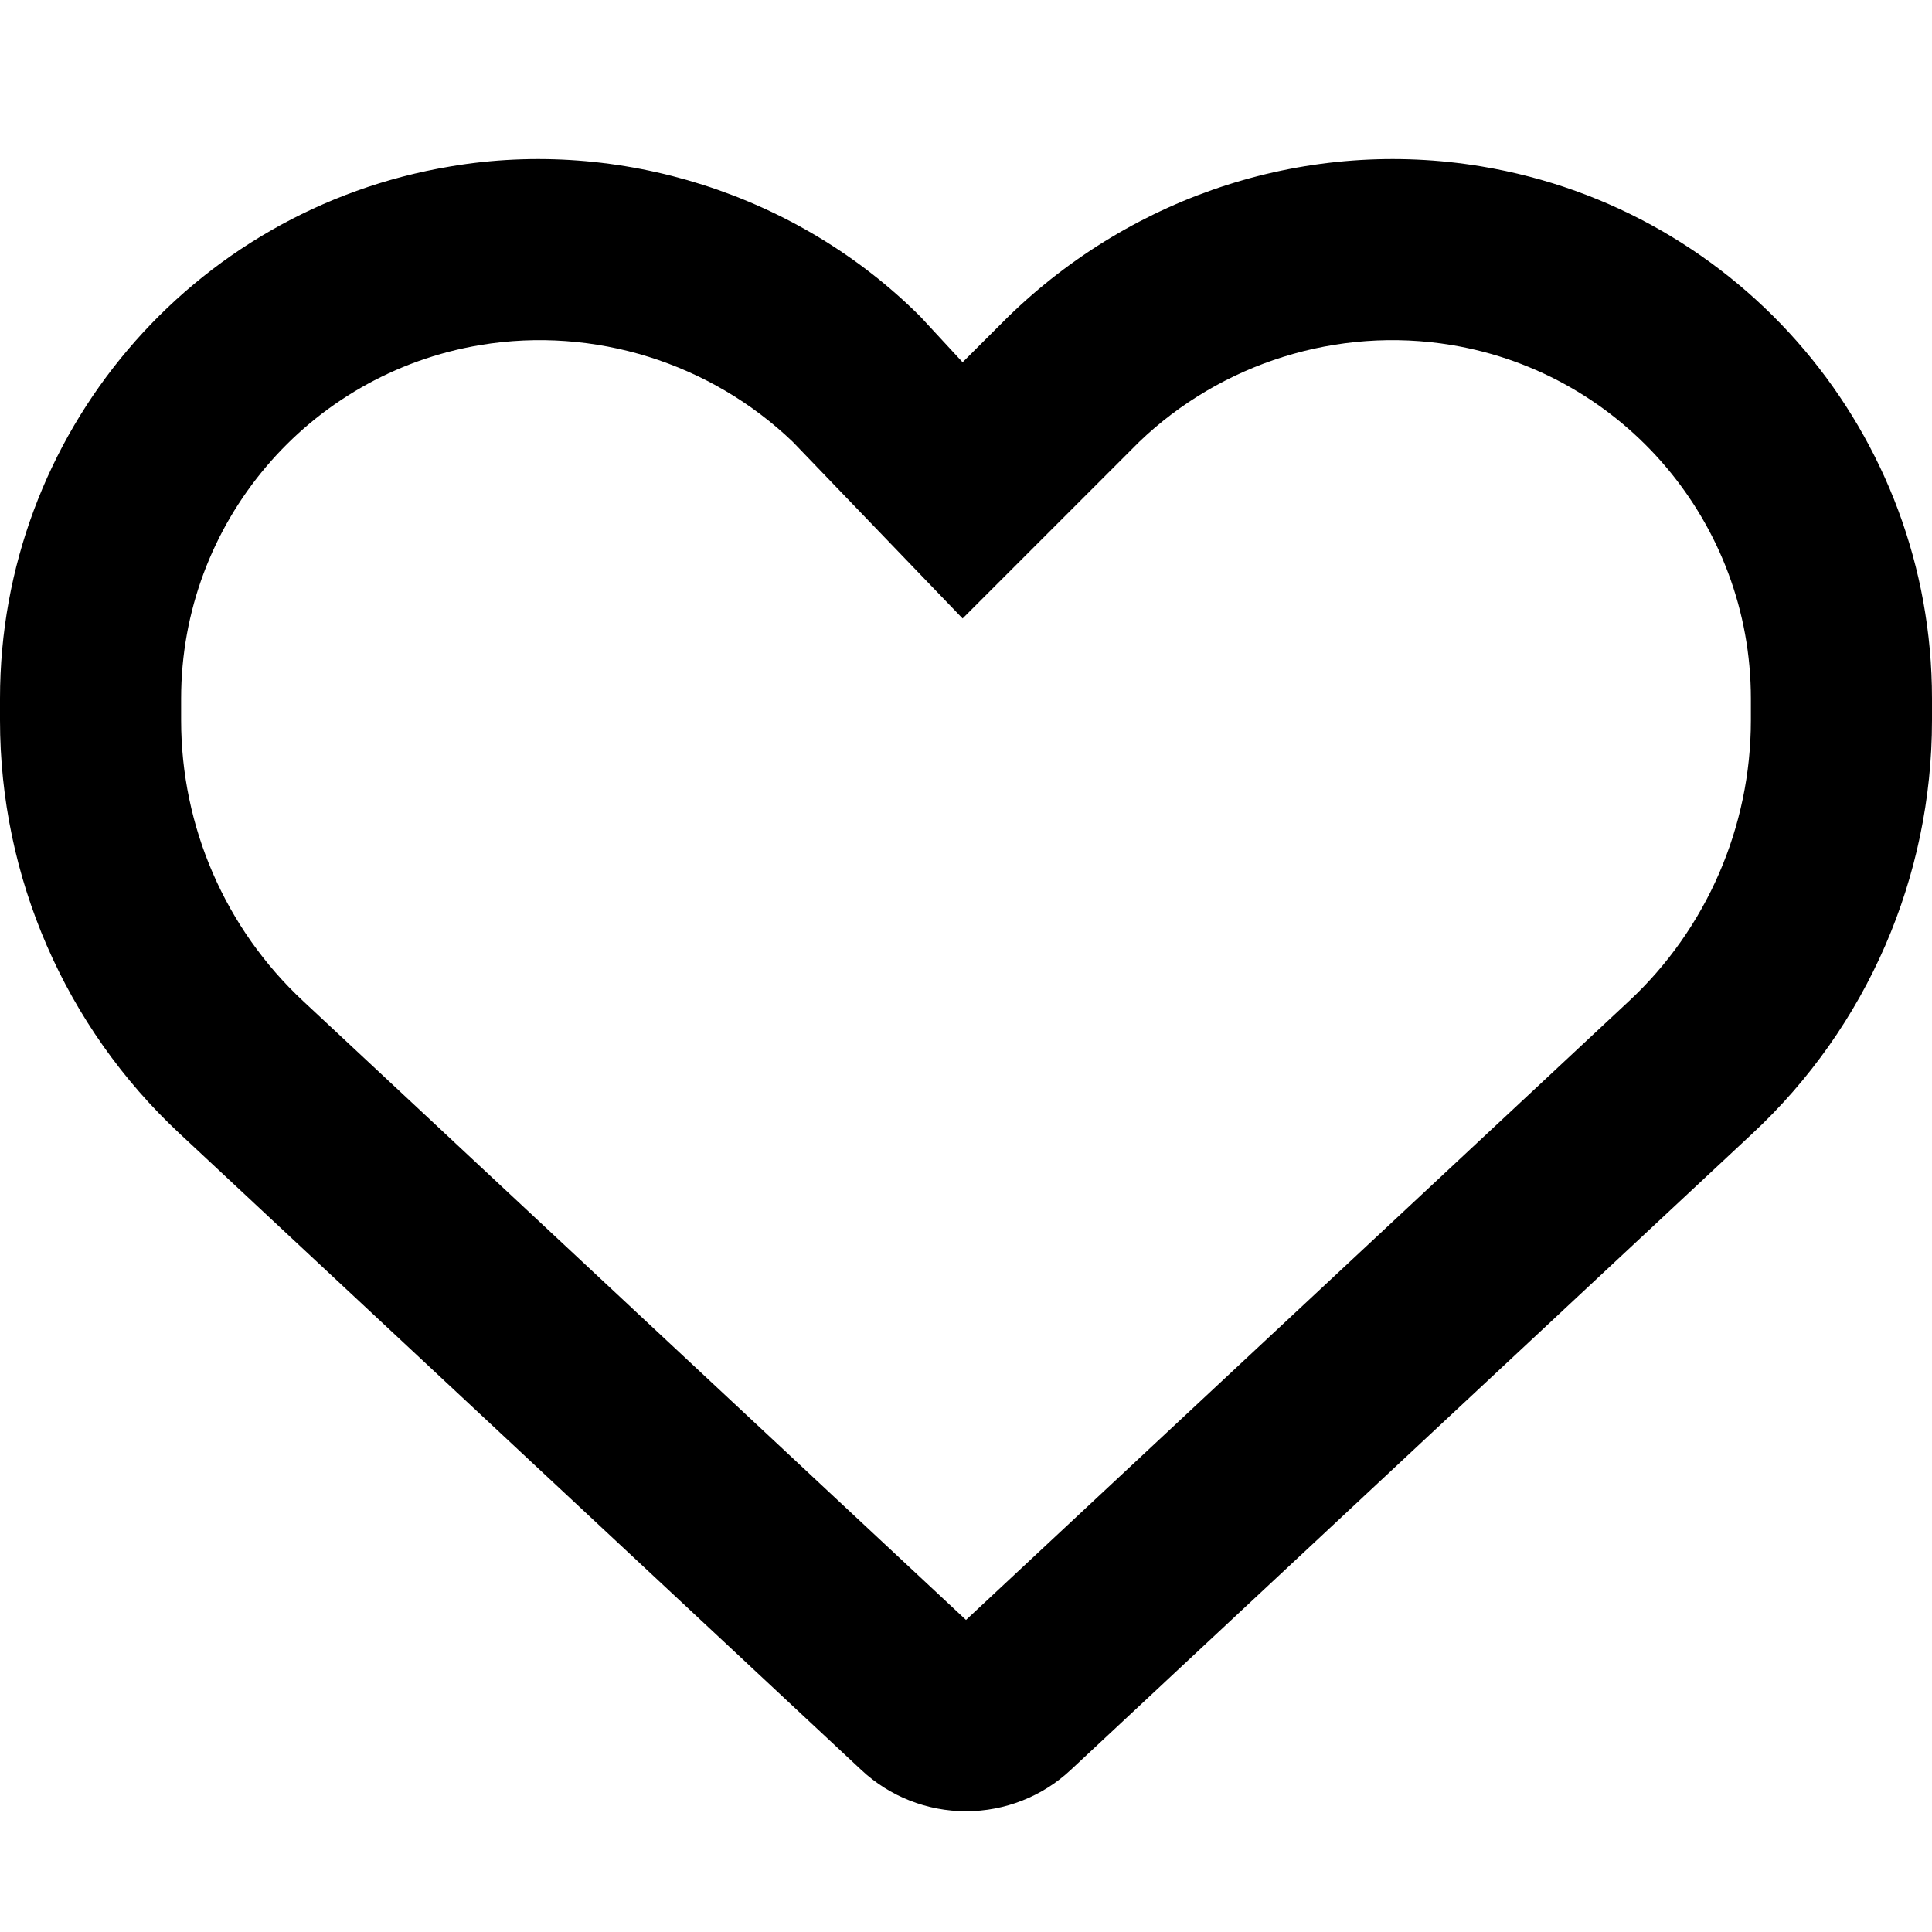
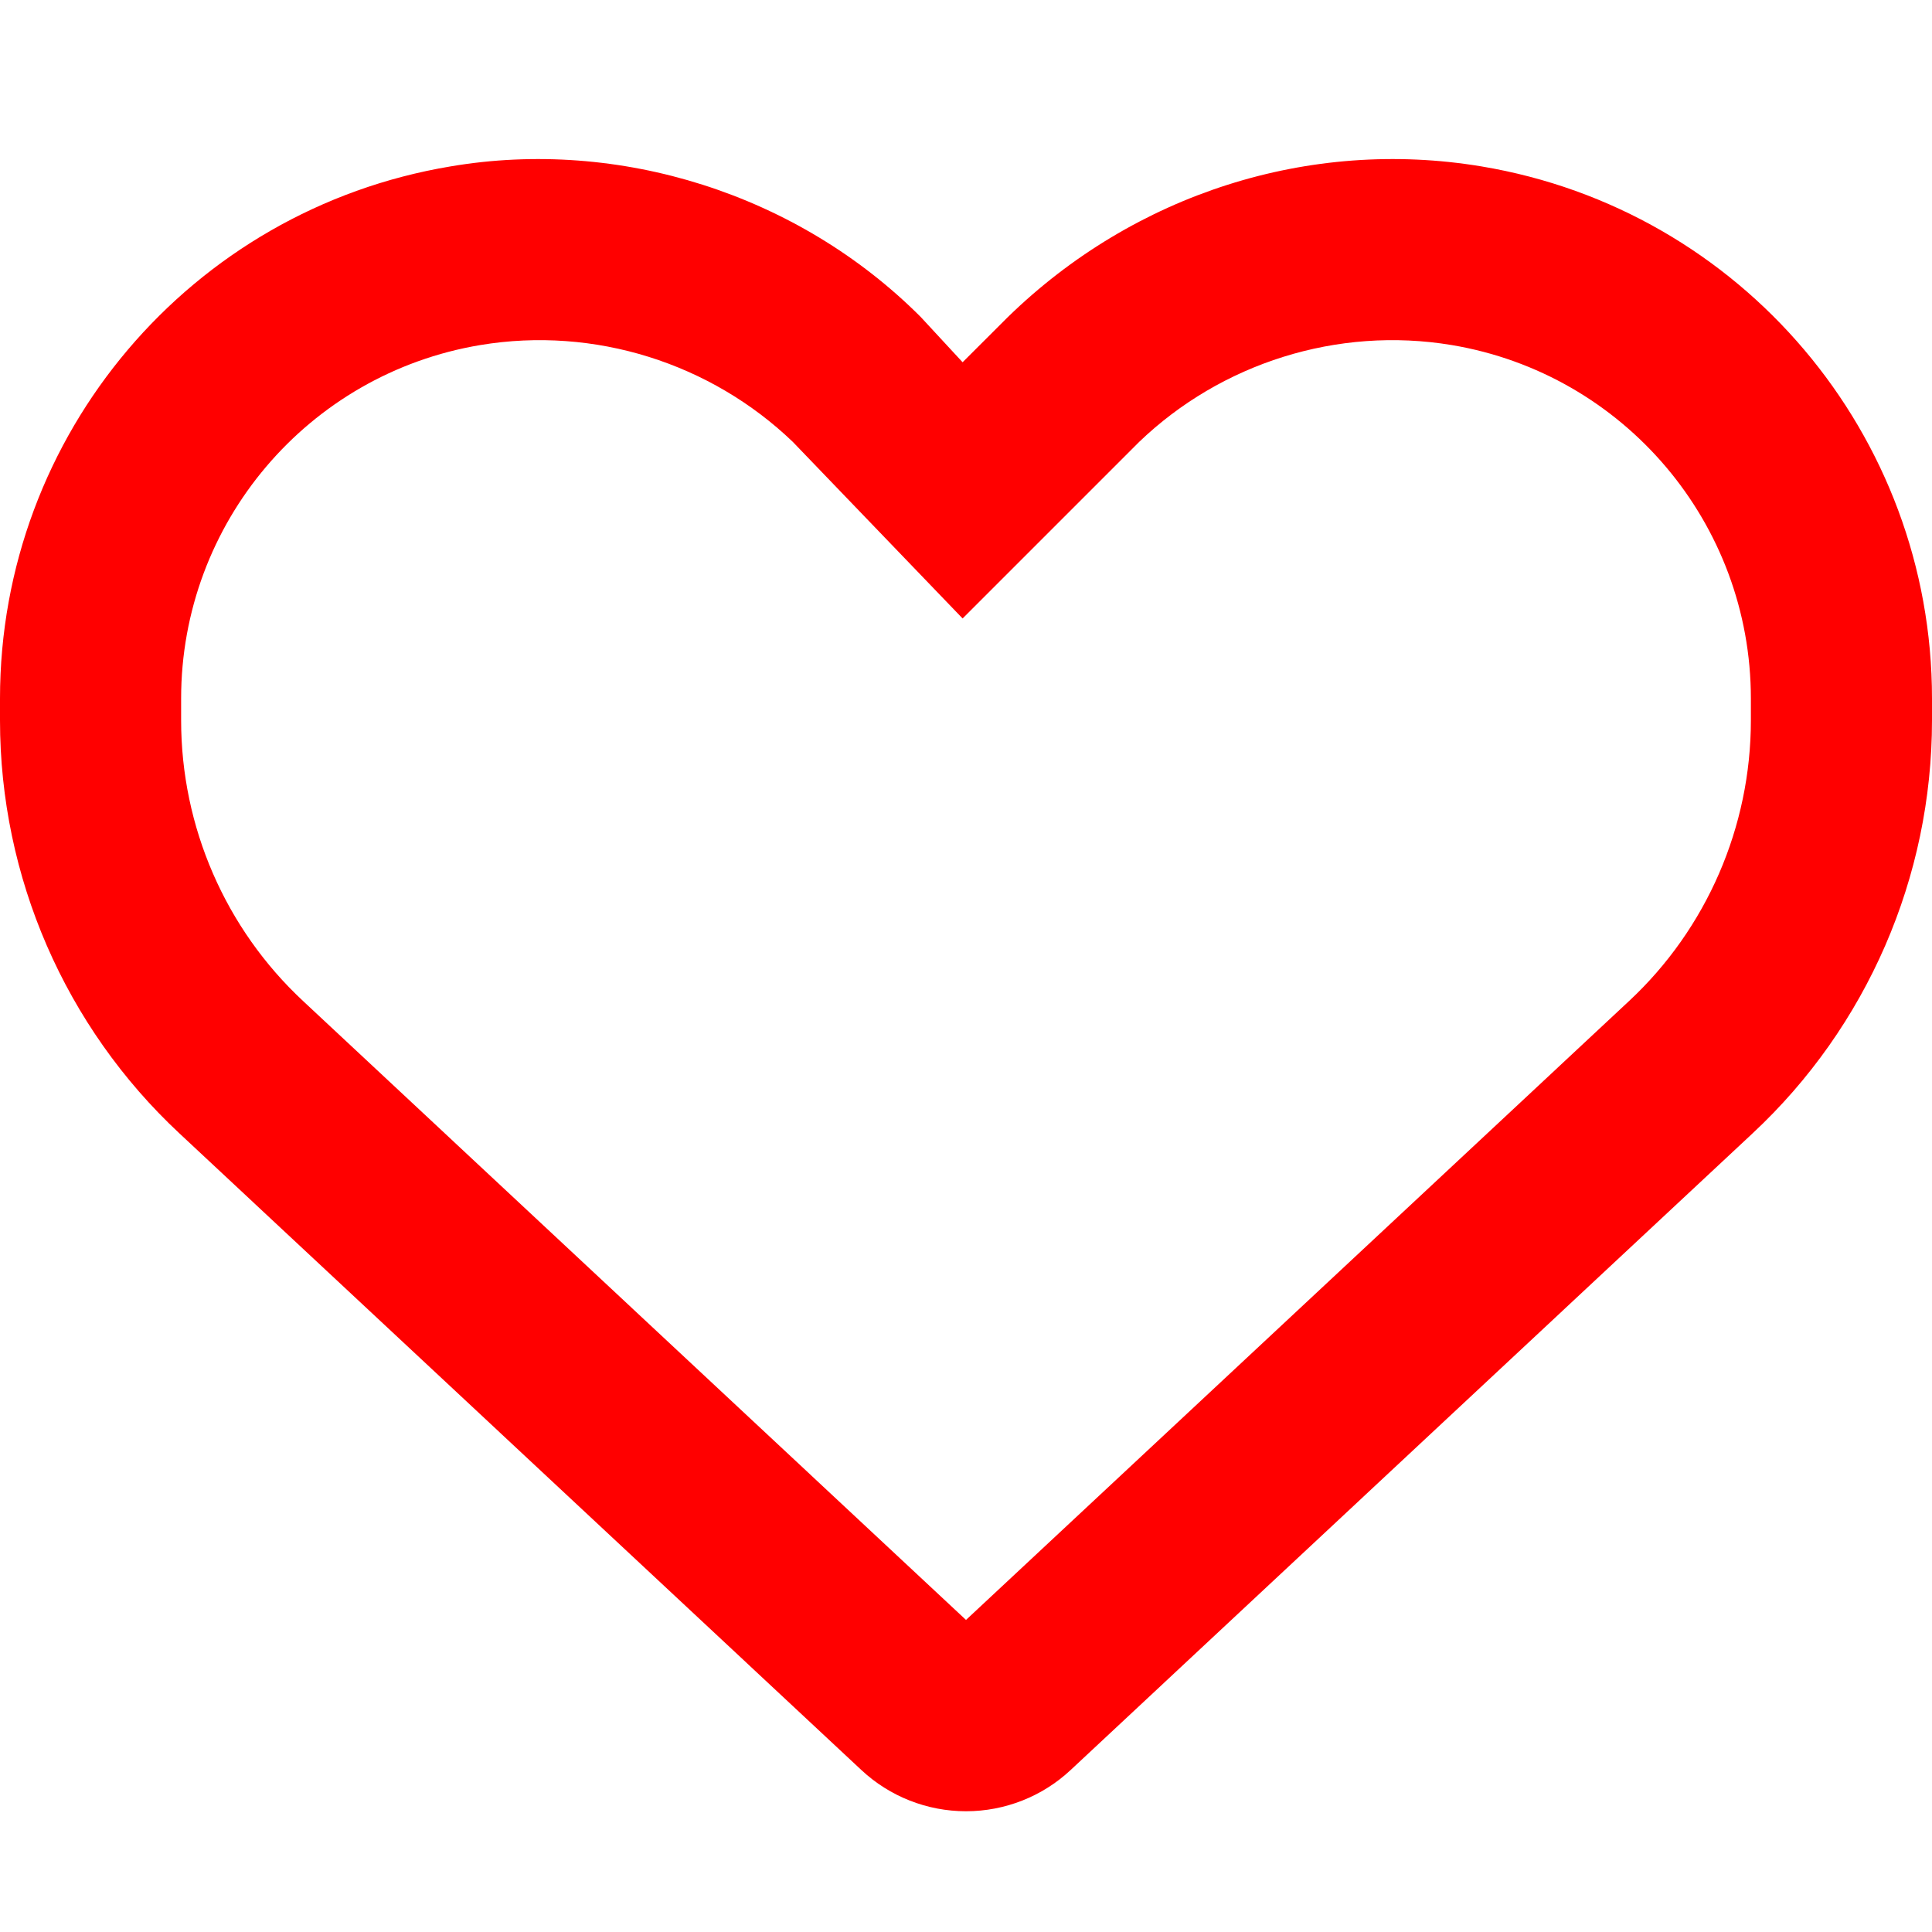
- <svg xmlns="http://www.w3.org/2000/svg" viewBox="0 0 512 512">
-   <path d="M244 84L255.1 96L267.1 84.02C300.6 51.37 347 36.51 392.6 44.1C461.5 55.58 512 115.2 512 185.1V190.9C512 232.4 494.8 272.1 464.4 300.4L283.7 469.1C276.2 476.1 266.3 480 256 480C245.7 480 235.8 476.1 228.3 469.1L47.59 300.4C17.23 272.1 0 232.4 0 190.9V185.1C0 115.2 50.52 55.58 119.4 44.1C164.1 36.51 211.4 51.37 244 84C243.1 84 244 84.01 244 84L244 84zM255.1 163.9L210.1 117.1C188.4 96.28 157.6 86.4 127.3 91.44C81.55 99.07 48 138.7 48 185.1V190.9C48 219.1 59.71 246.1 80.34 265.3L256 429.3L431.7 265.3C452.3 246.1 464 219.1 464 190.9V185.1C464 138.7 430.4 99.07 384.7 91.44C354.4 86.4 323.6 96.28 301.9 117.1L255.1 163.9z" />
+ <svg xmlns="http://www.w3.org/2000/svg" viewBox="0 0 512 512" id="heart_regular">
+   <path fill="red" d="M244 84L255.1 96L267.1 84.02C300.6 51.37 347 36.51 392.6 44.1C461.5 55.58 512 115.2 512 185.1V190.9C512 232.4 494.8 272.1 464.4 300.4L283.7 469.1C276.2 476.1 266.3 480 256 480C245.7 480 235.8 476.1 228.3 469.1L47.59 300.4C17.23 272.1 0 232.4 0 190.9V185.1C0 115.2 50.52 55.58 119.4 44.1C164.1 36.51 211.4 51.37 244 84C243.1 84 244 84.01 244 84L244 84zM255.1 163.9L210.1 117.1C188.4 96.28 157.6 86.4 127.3 91.44C81.55 99.07 48 138.7 48 185.1V190.9C48 219.1 59.71 246.1 80.34 265.3L256 429.3L431.7 265.3C452.3 246.1 464 219.1 464 190.9V185.1C464 138.7 430.4 99.07 384.7 91.44C354.4 86.4 323.6 96.28 301.9 117.1L255.1 163.9z" />
</svg>
